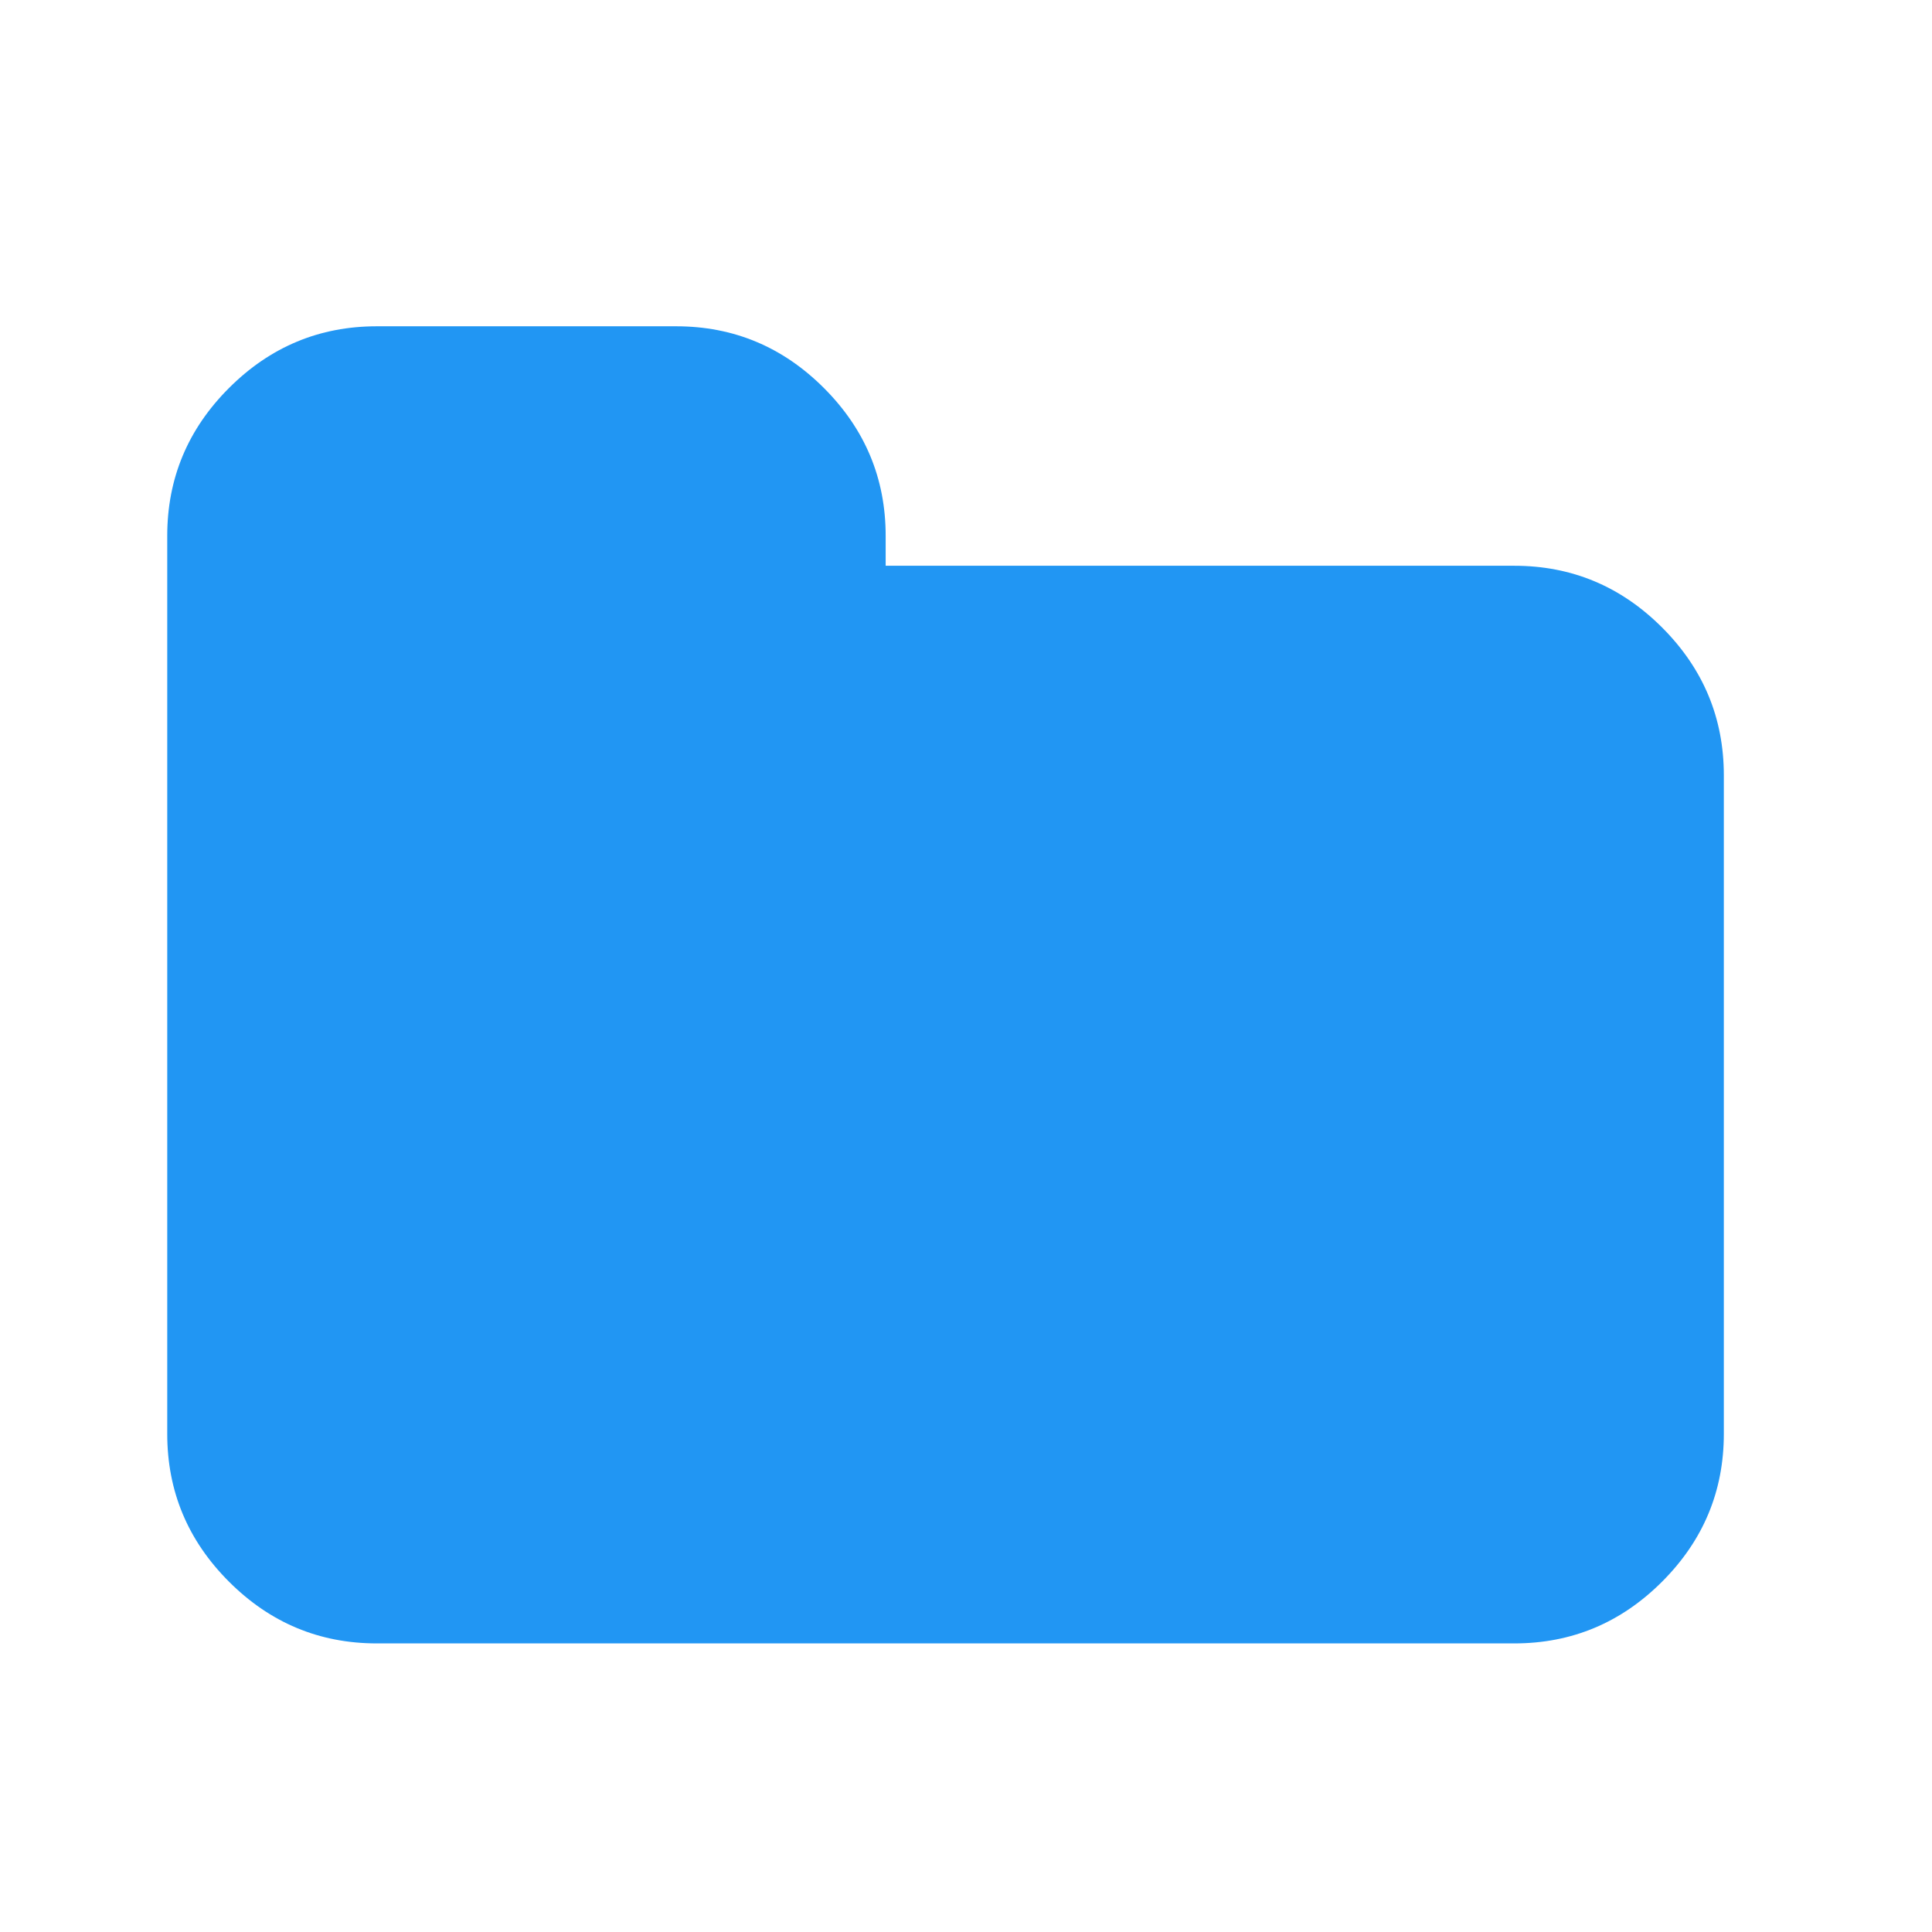
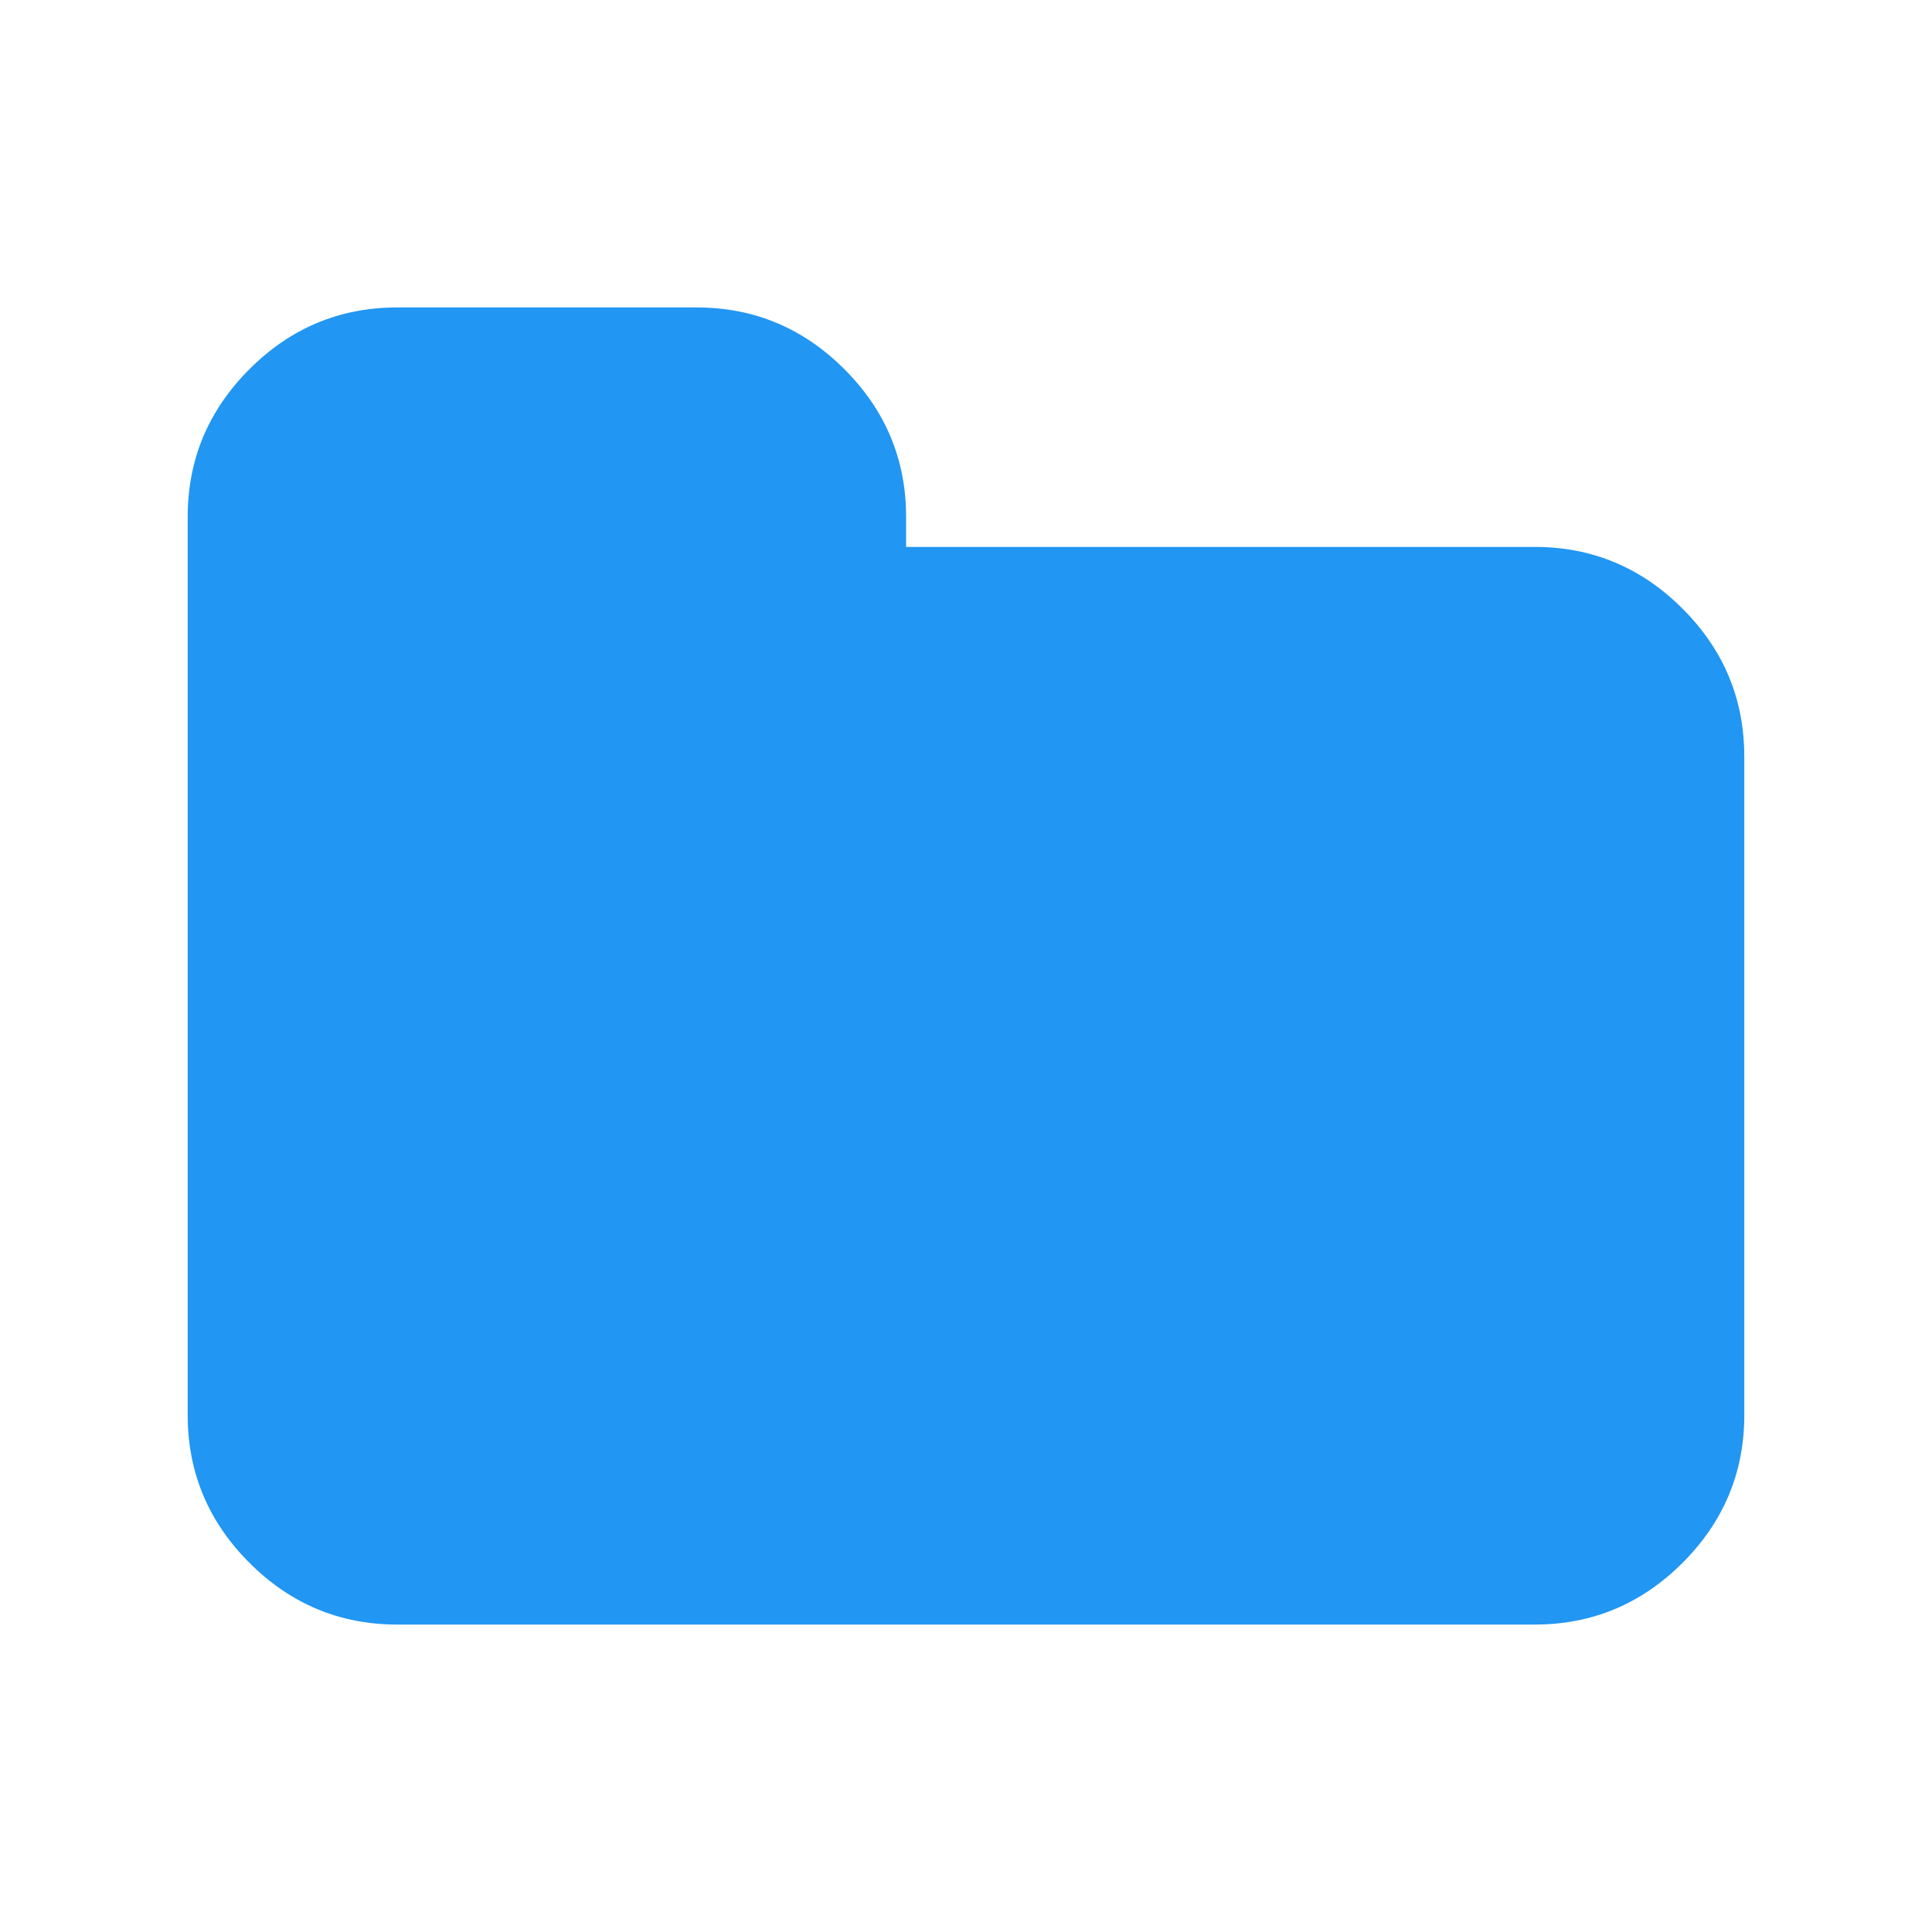
- <svg xmlns="http://www.w3.org/2000/svg" width="1792" height="1792" viewBox="0 0 1792 1792" id="svg4855" version="1.1">
-   <defs id="defs4861" />
-   <path d="m 1598.915,719.124 0,610.837 q 0,79.825 -57.266,137.091 -57.266,57.266 -137.091,57.266 l -1055.082,0 q -79.825,0 -137.091,-57.266 -57.266,-57.266 -57.266,-137.091 l 0,-832.96 q 0,-79.825 57.266,-137.091 57.266,-57.266 137.091,-57.266 l 277.653,0 q 79.825,0 137.091,57.266 57.266,57.266 57.266,137.091 l 0,27.765 583.072,0 q 79.825,0 137.091,57.266 57.266,57.266 57.266,137.091 z" id="path4857" style="fill:#2196f3;fill-opacity:1" />
+ <svg xmlns="http://www.w3.org/2000/svg" height="1792" width="1792" version="1.1" viewBox="0 0 1792 1792">
+   <path fill="#2196f3" d="m1617.9 701.64v610.84q0 79.825-57.266 137.09-57.266 57.266-137.09 57.266h-1055.1q-79.825 0-137.09-57.266-57.266-57.266-57.266-137.09v-832.96q0-79.825 57.266-137.09 57.266-57.266 137.09-57.266h277.65q79.825 0 137.09 57.266 57.266 57.266 57.266 137.09v27.765h583.07q79.825 0 137.09 57.266 57.266 57.266 57.266 137.09z" />
</svg>
